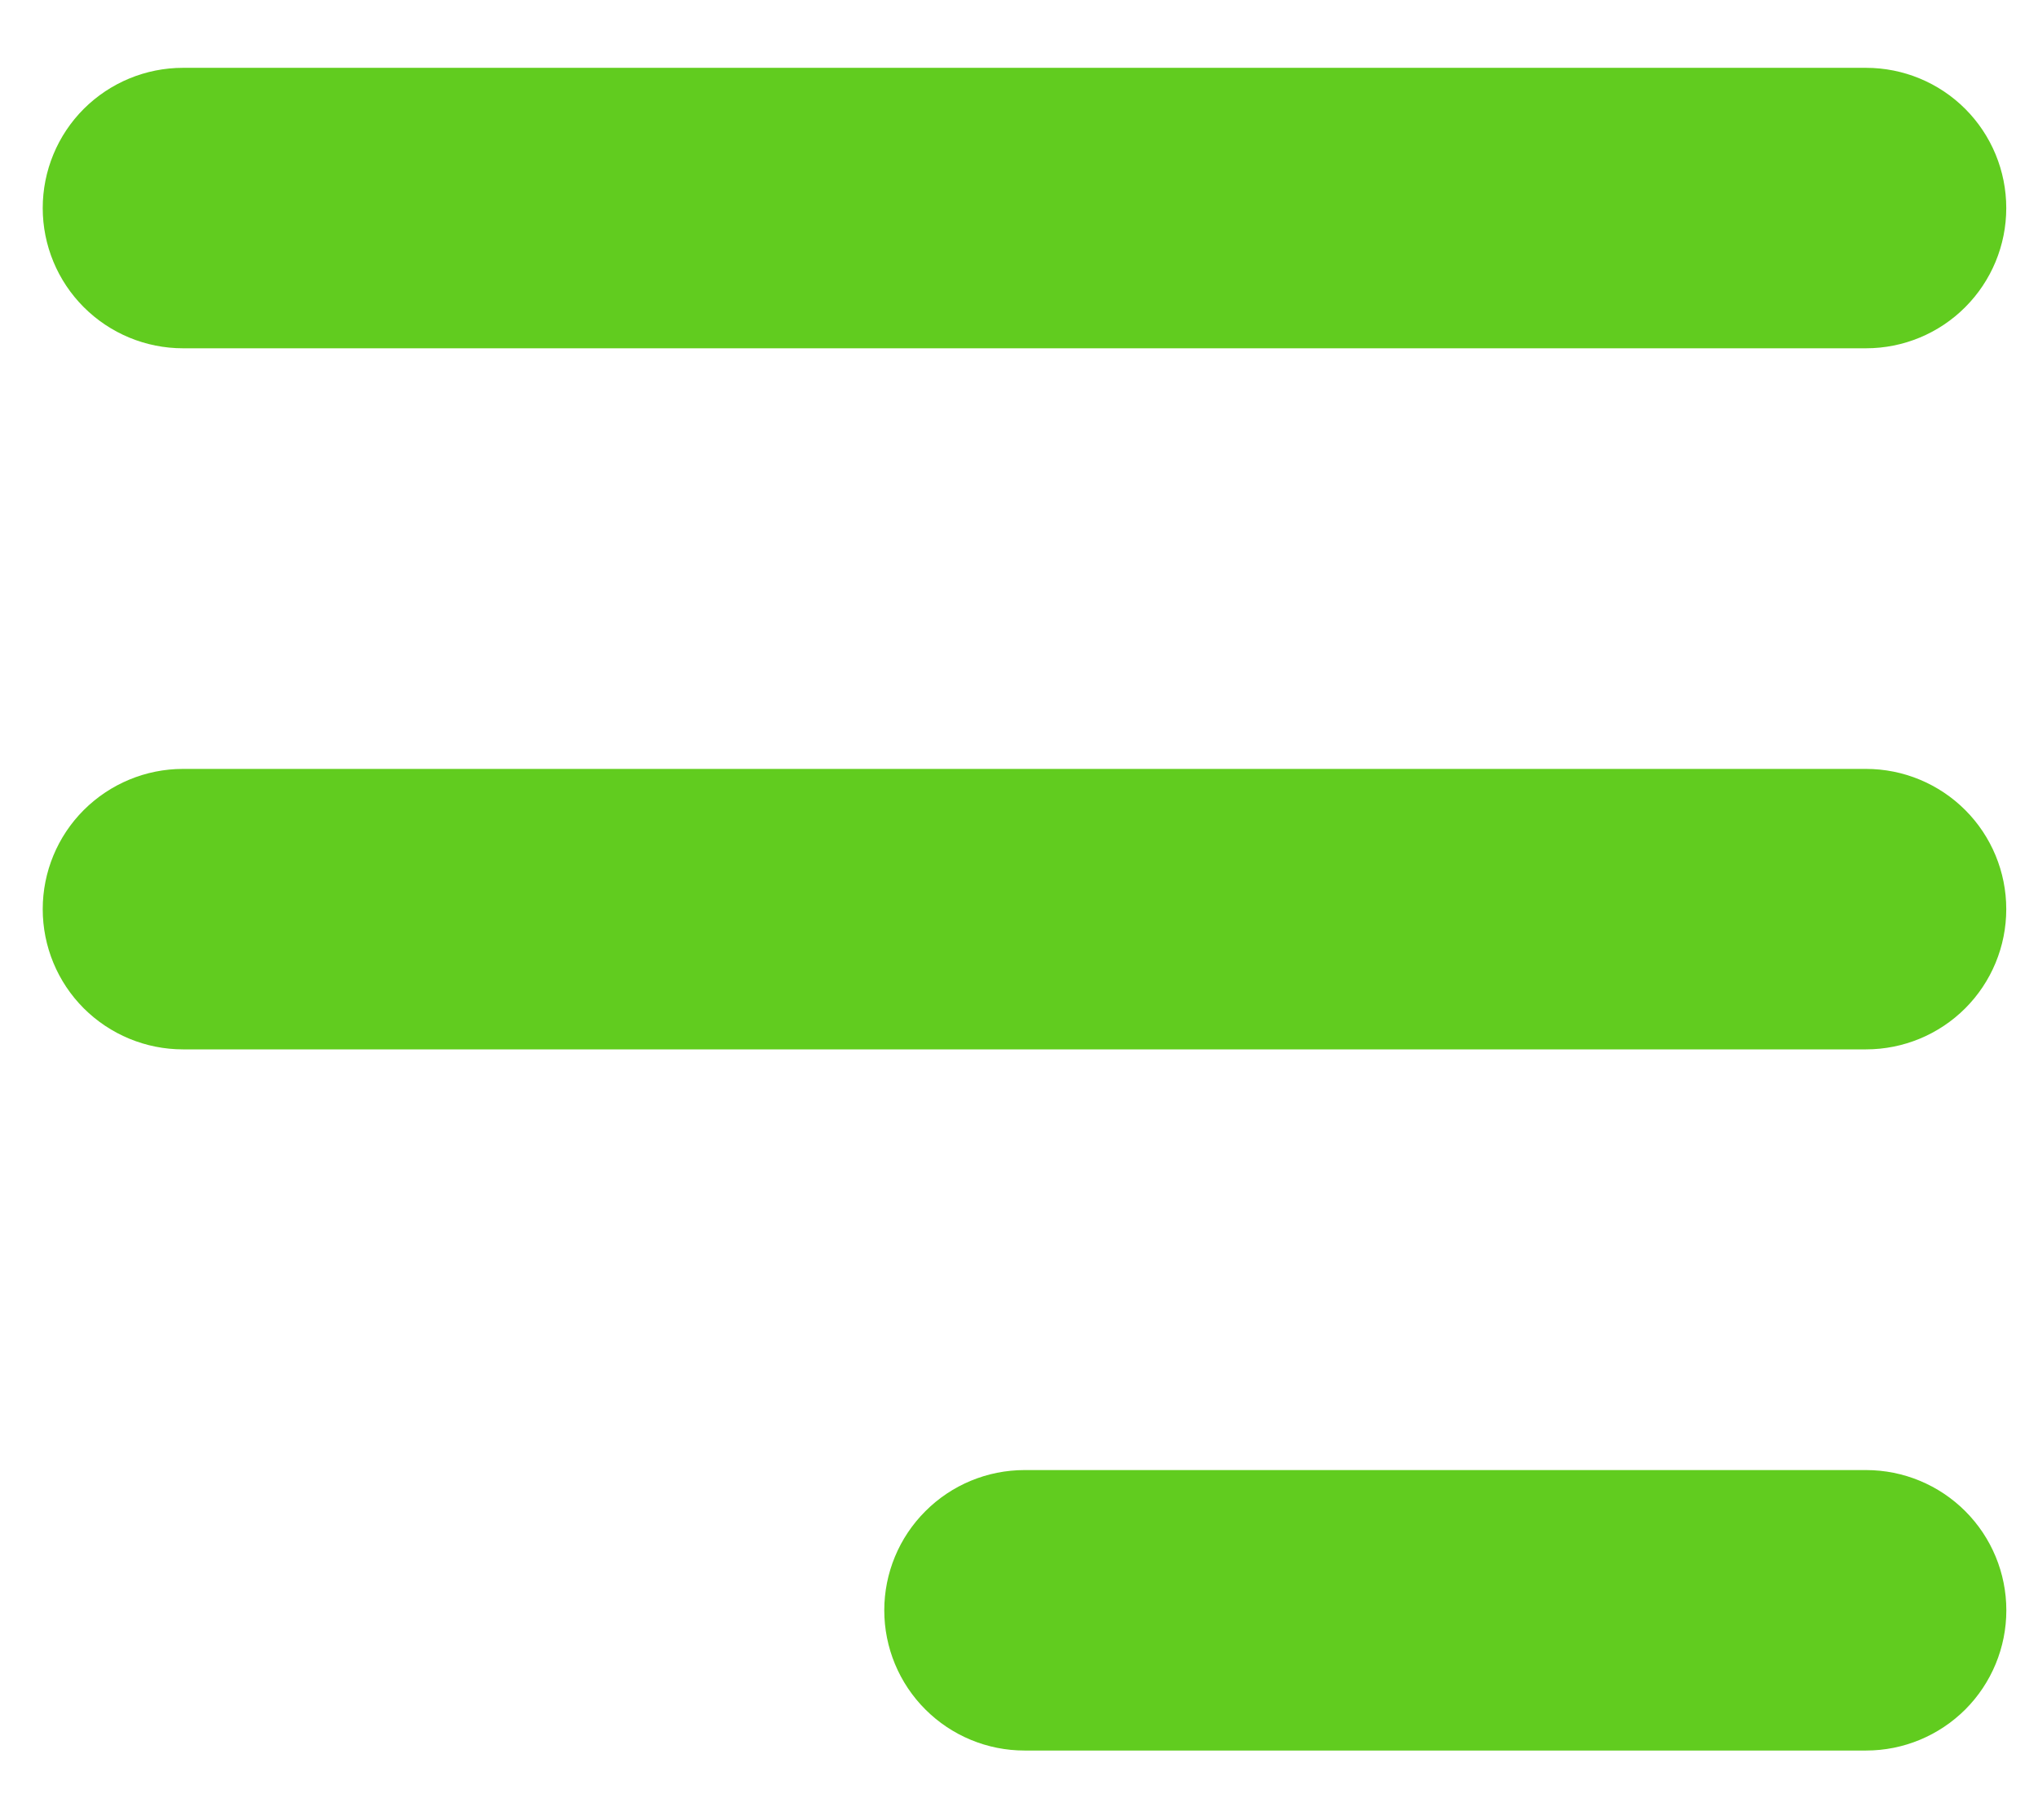
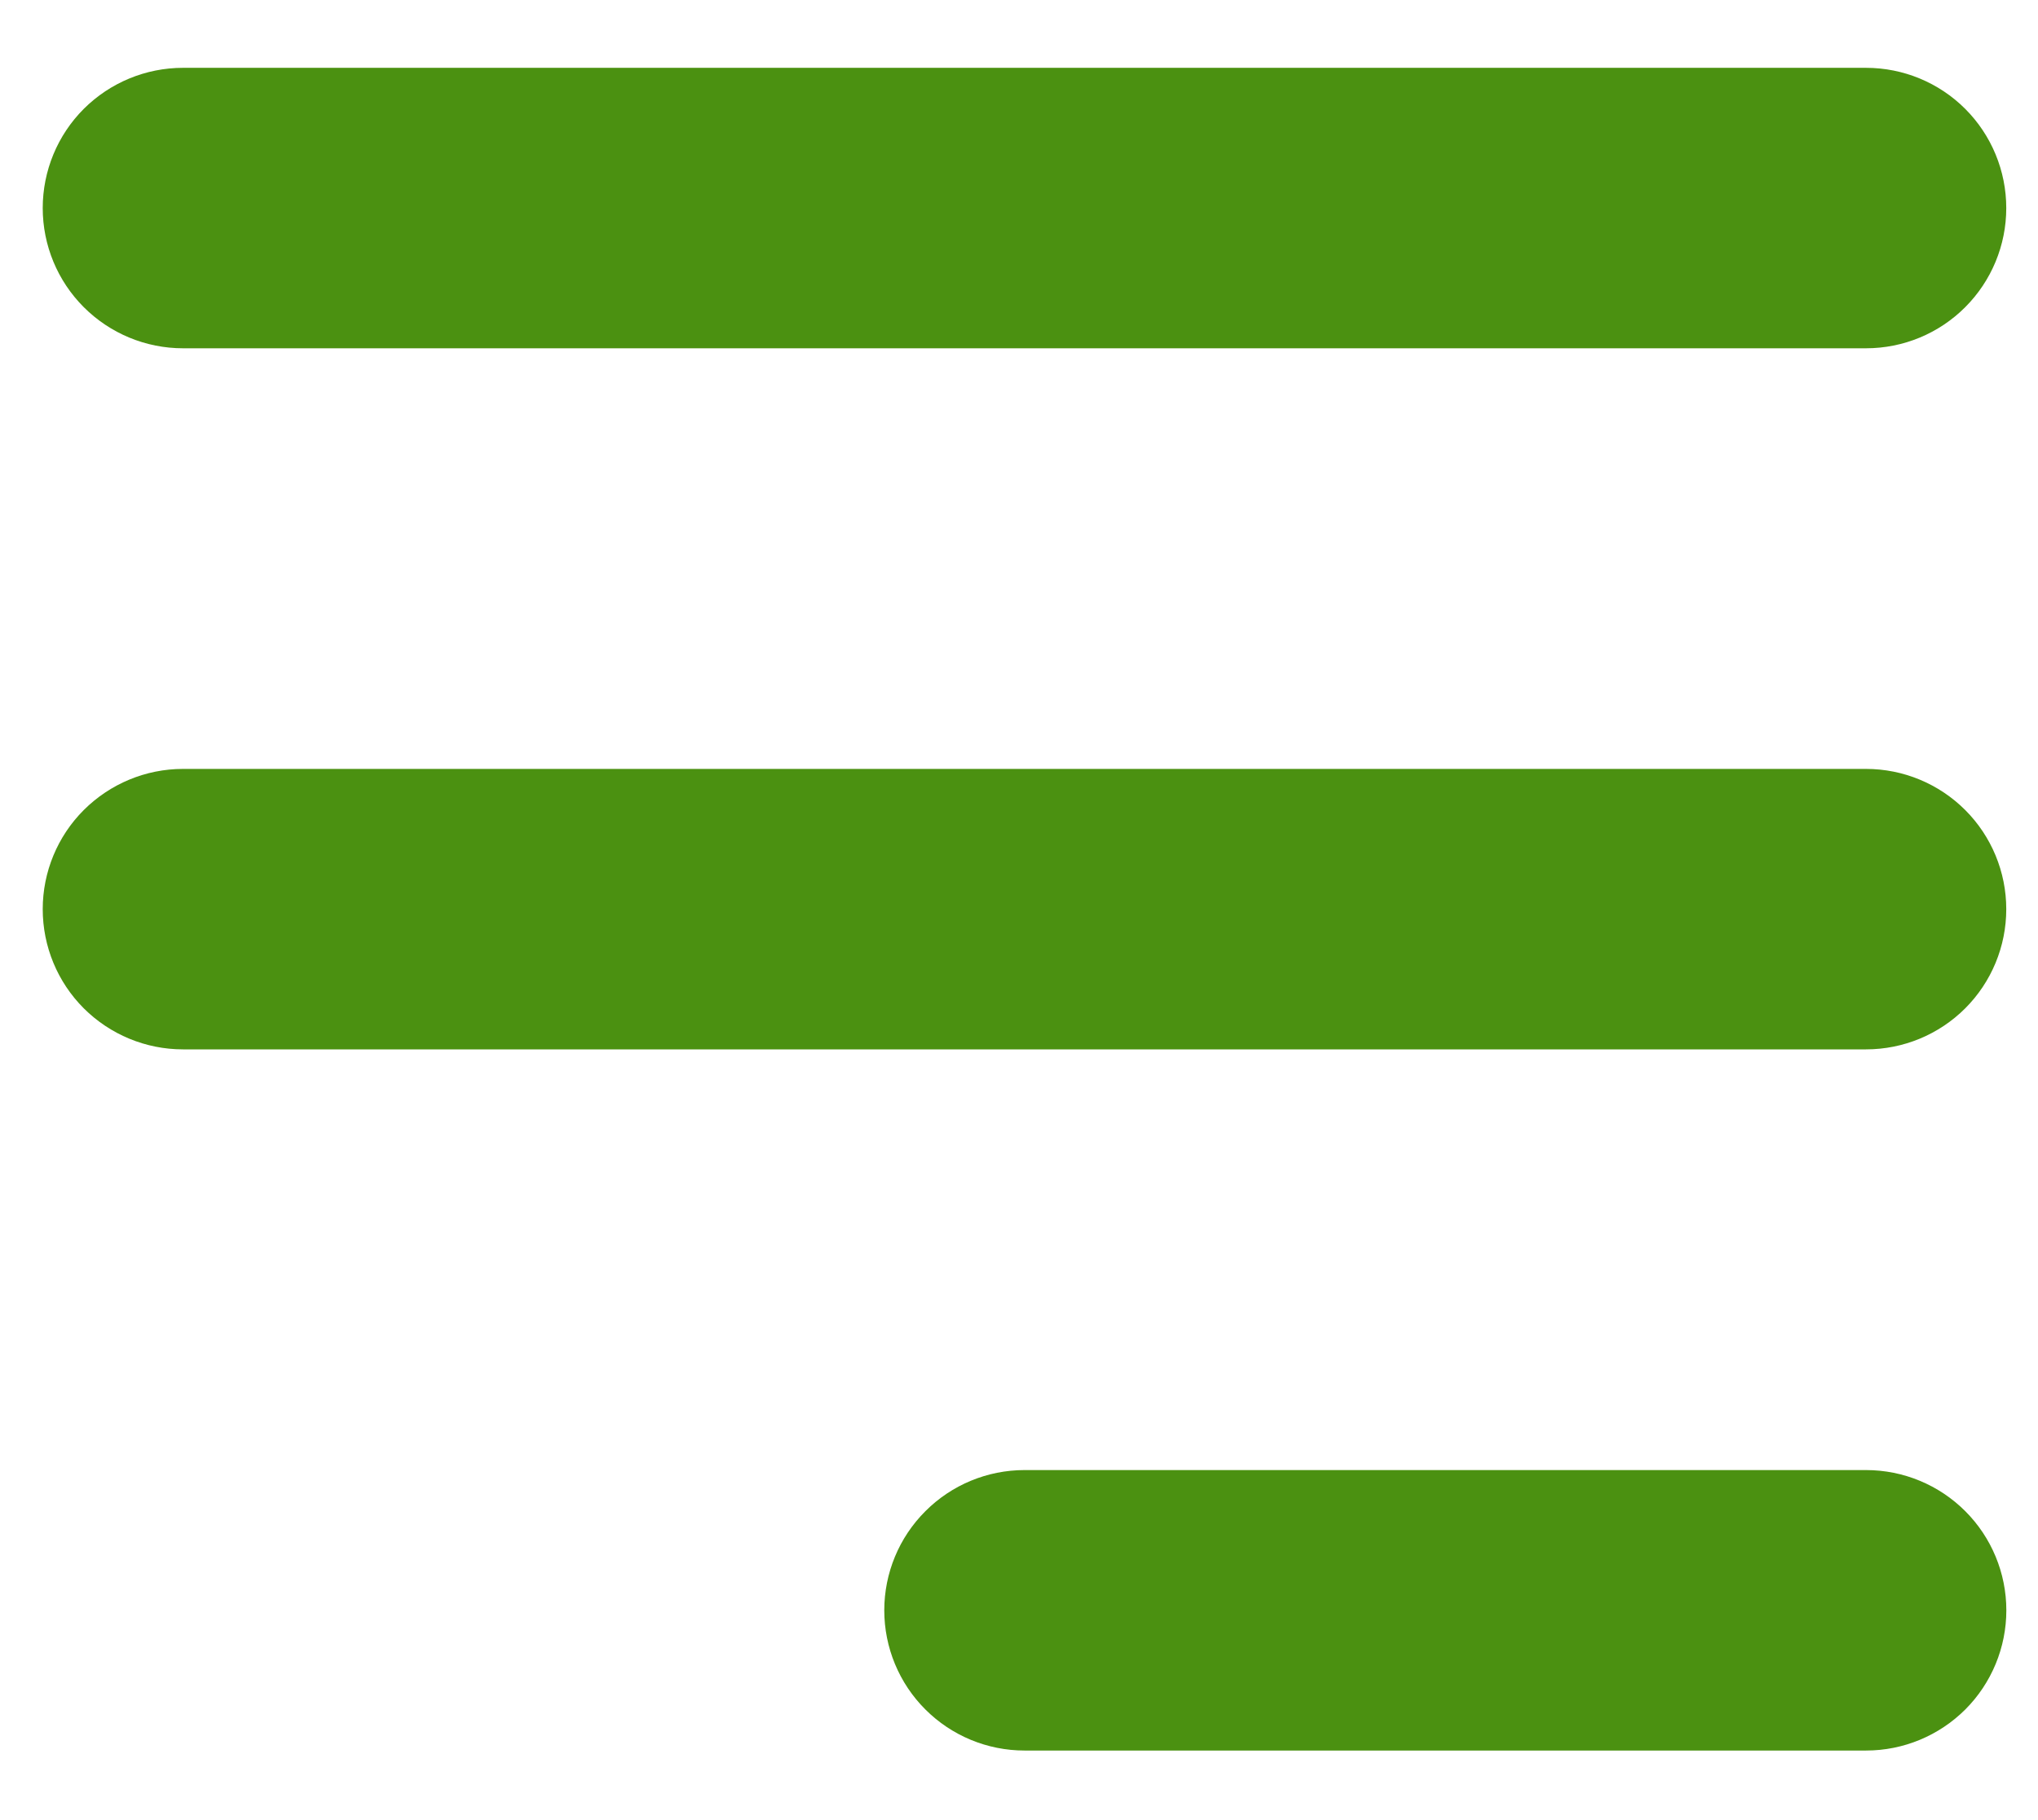
<svg xmlns="http://www.w3.org/2000/svg" width="28" height="25" viewBox="0 0 28 25" fill="none">
-   <path fill-rule="evenodd" clip-rule="evenodd" d="M0.587 2.859C0.587 2.348 0.79 1.857 1.151 1.496C1.513 1.135 2.003 0.932 2.514 0.932H25.637C26.149 0.932 26.639 1.135 27 1.496C27.361 1.857 27.564 2.348 27.564 2.859C27.564 3.37 27.361 3.86 27 4.221C26.639 4.583 26.149 4.786 25.637 4.786H2.514C2.003 4.786 1.513 4.583 1.151 4.221C0.79 3.86 0.587 3.37 0.587 2.859Z" fill="#61CC1F" />
-   <path fill-rule="evenodd" clip-rule="evenodd" d="M0.587 12.493C0.587 11.982 0.79 11.492 1.151 11.131C1.513 10.77 2.003 10.566 2.514 10.566H25.637C26.149 10.566 26.639 10.77 27 11.131C27.361 11.492 27.564 11.982 27.564 12.493C27.564 13.005 27.361 13.495 27 13.856C26.639 14.217 26.149 14.42 25.637 14.42H2.514C2.003 14.42 1.513 14.217 1.151 13.856C0.79 13.495 0.587 13.005 0.587 12.493Z" fill="#61CC1F" />
-   <path fill-rule="evenodd" clip-rule="evenodd" d="M12.149 22.128C12.149 21.617 12.352 21.127 12.714 20.766C13.075 20.404 13.565 20.201 14.076 20.201H25.638C26.149 20.201 26.639 20.404 27.001 20.766C27.362 21.127 27.565 21.617 27.565 22.128C27.565 22.639 27.362 23.13 27.001 23.491C26.639 23.852 26.149 24.055 25.638 24.055H14.076C13.565 24.055 13.075 23.852 12.714 23.491C12.352 23.13 12.149 22.639 12.149 22.128Z" fill="#61CC1F" />
+   <path fill-rule="evenodd" clip-rule="evenodd" d="M0.587 2.859C0.587 2.348 0.79 1.857 1.151 1.496C1.513 1.135 2.003 0.932 2.514 0.932H25.637C26.149 0.932 26.639 1.135 27 1.496C27.361 1.857 27.564 2.348 27.564 2.859C27.564 3.37 27.361 3.86 27 4.221C26.639 4.583 26.149 4.786 25.637 4.786H2.514C2.003 4.786 1.513 4.583 1.151 4.221C0.79 3.86 0.587 3.37 0.587 2.859Z" fill="#4B9111" />
+   <path fill-rule="evenodd" clip-rule="evenodd" d="M0.587 12.493C0.587 11.982 0.79 11.492 1.151 11.131C1.513 10.77 2.003 10.566 2.514 10.566H25.637C26.149 10.566 26.639 10.77 27 11.131C27.361 11.492 27.564 11.982 27.564 12.493C27.564 13.005 27.361 13.495 27 13.856C26.639 14.217 26.149 14.42 25.637 14.42H2.514C2.003 14.42 1.513 14.217 1.151 13.856C0.79 13.495 0.587 13.005 0.587 12.493Z" fill="#4B9111" />
+   <path fill-rule="evenodd" clip-rule="evenodd" d="M12.149 22.128C12.149 21.617 12.352 21.127 12.714 20.766C13.075 20.404 13.565 20.201 14.076 20.201H25.638C26.149 20.201 26.639 20.404 27.001 20.766C27.362 21.127 27.565 21.617 27.565 22.128C27.565 22.639 27.362 23.13 27.001 23.491C26.639 23.852 26.149 24.055 25.638 24.055H14.076C13.565 24.055 13.075 23.852 12.714 23.491C12.352 23.13 12.149 22.639 12.149 22.128Z" fill="#4B9111" />
</svg>
